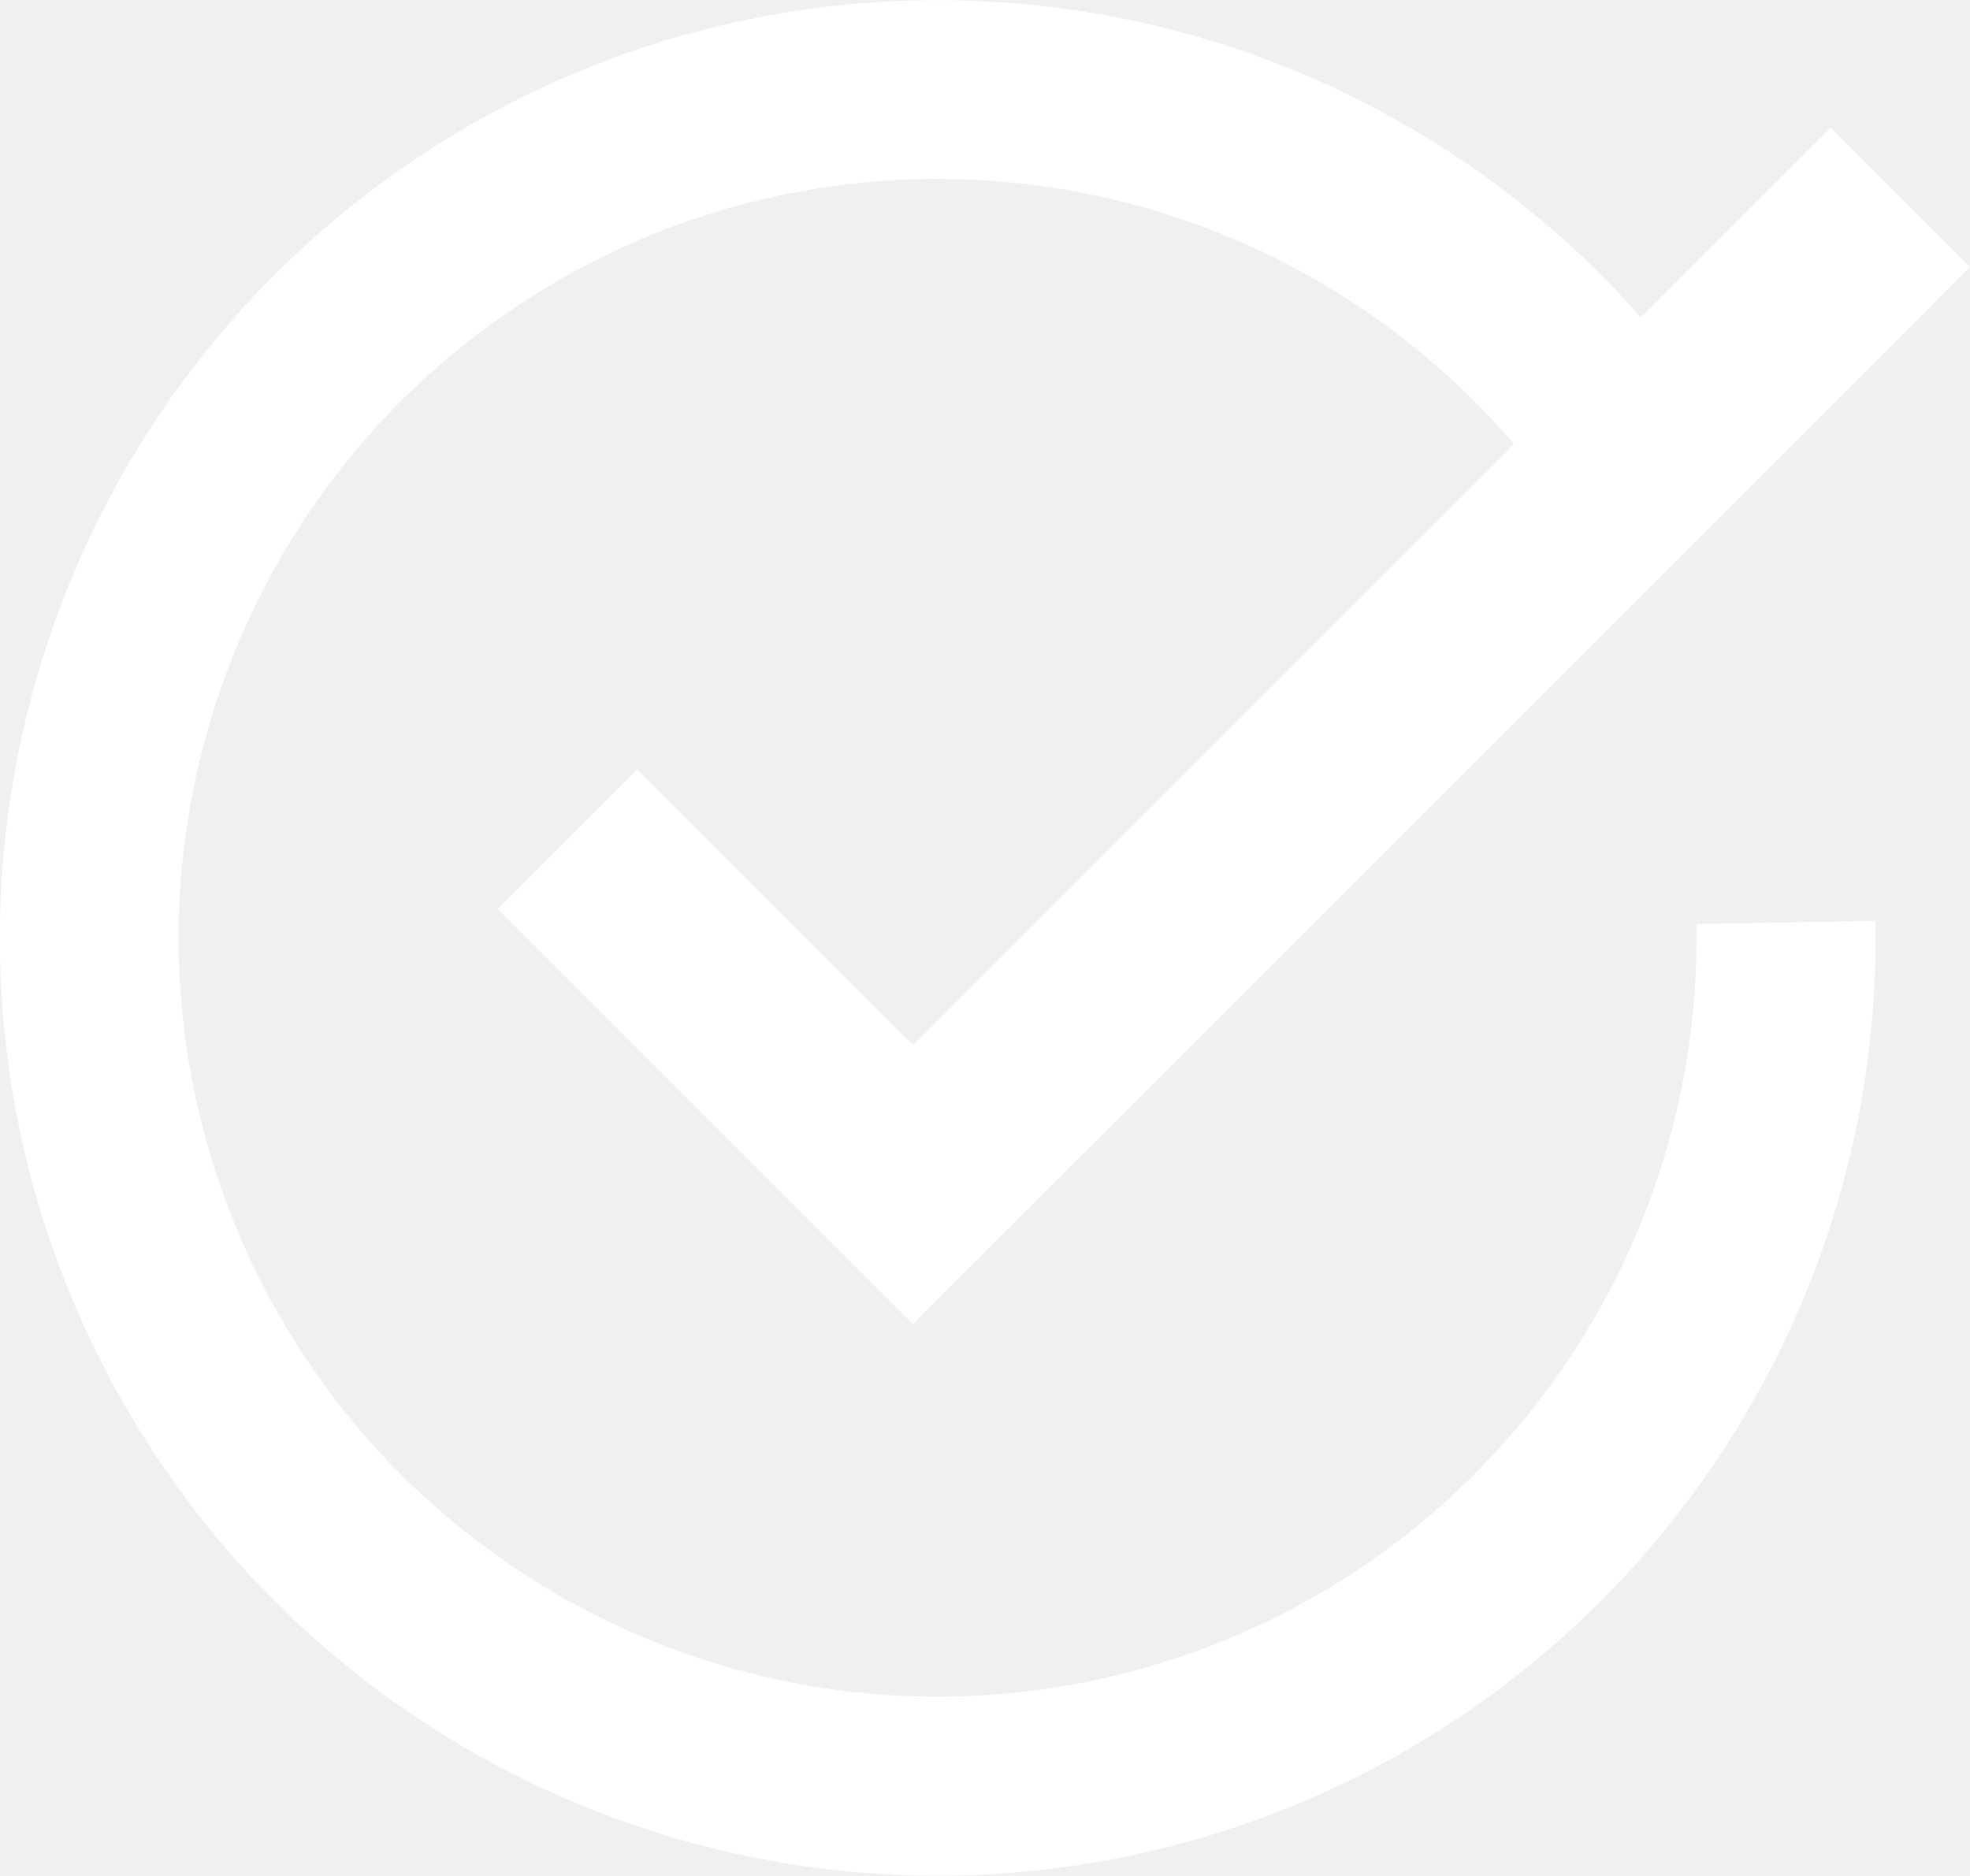
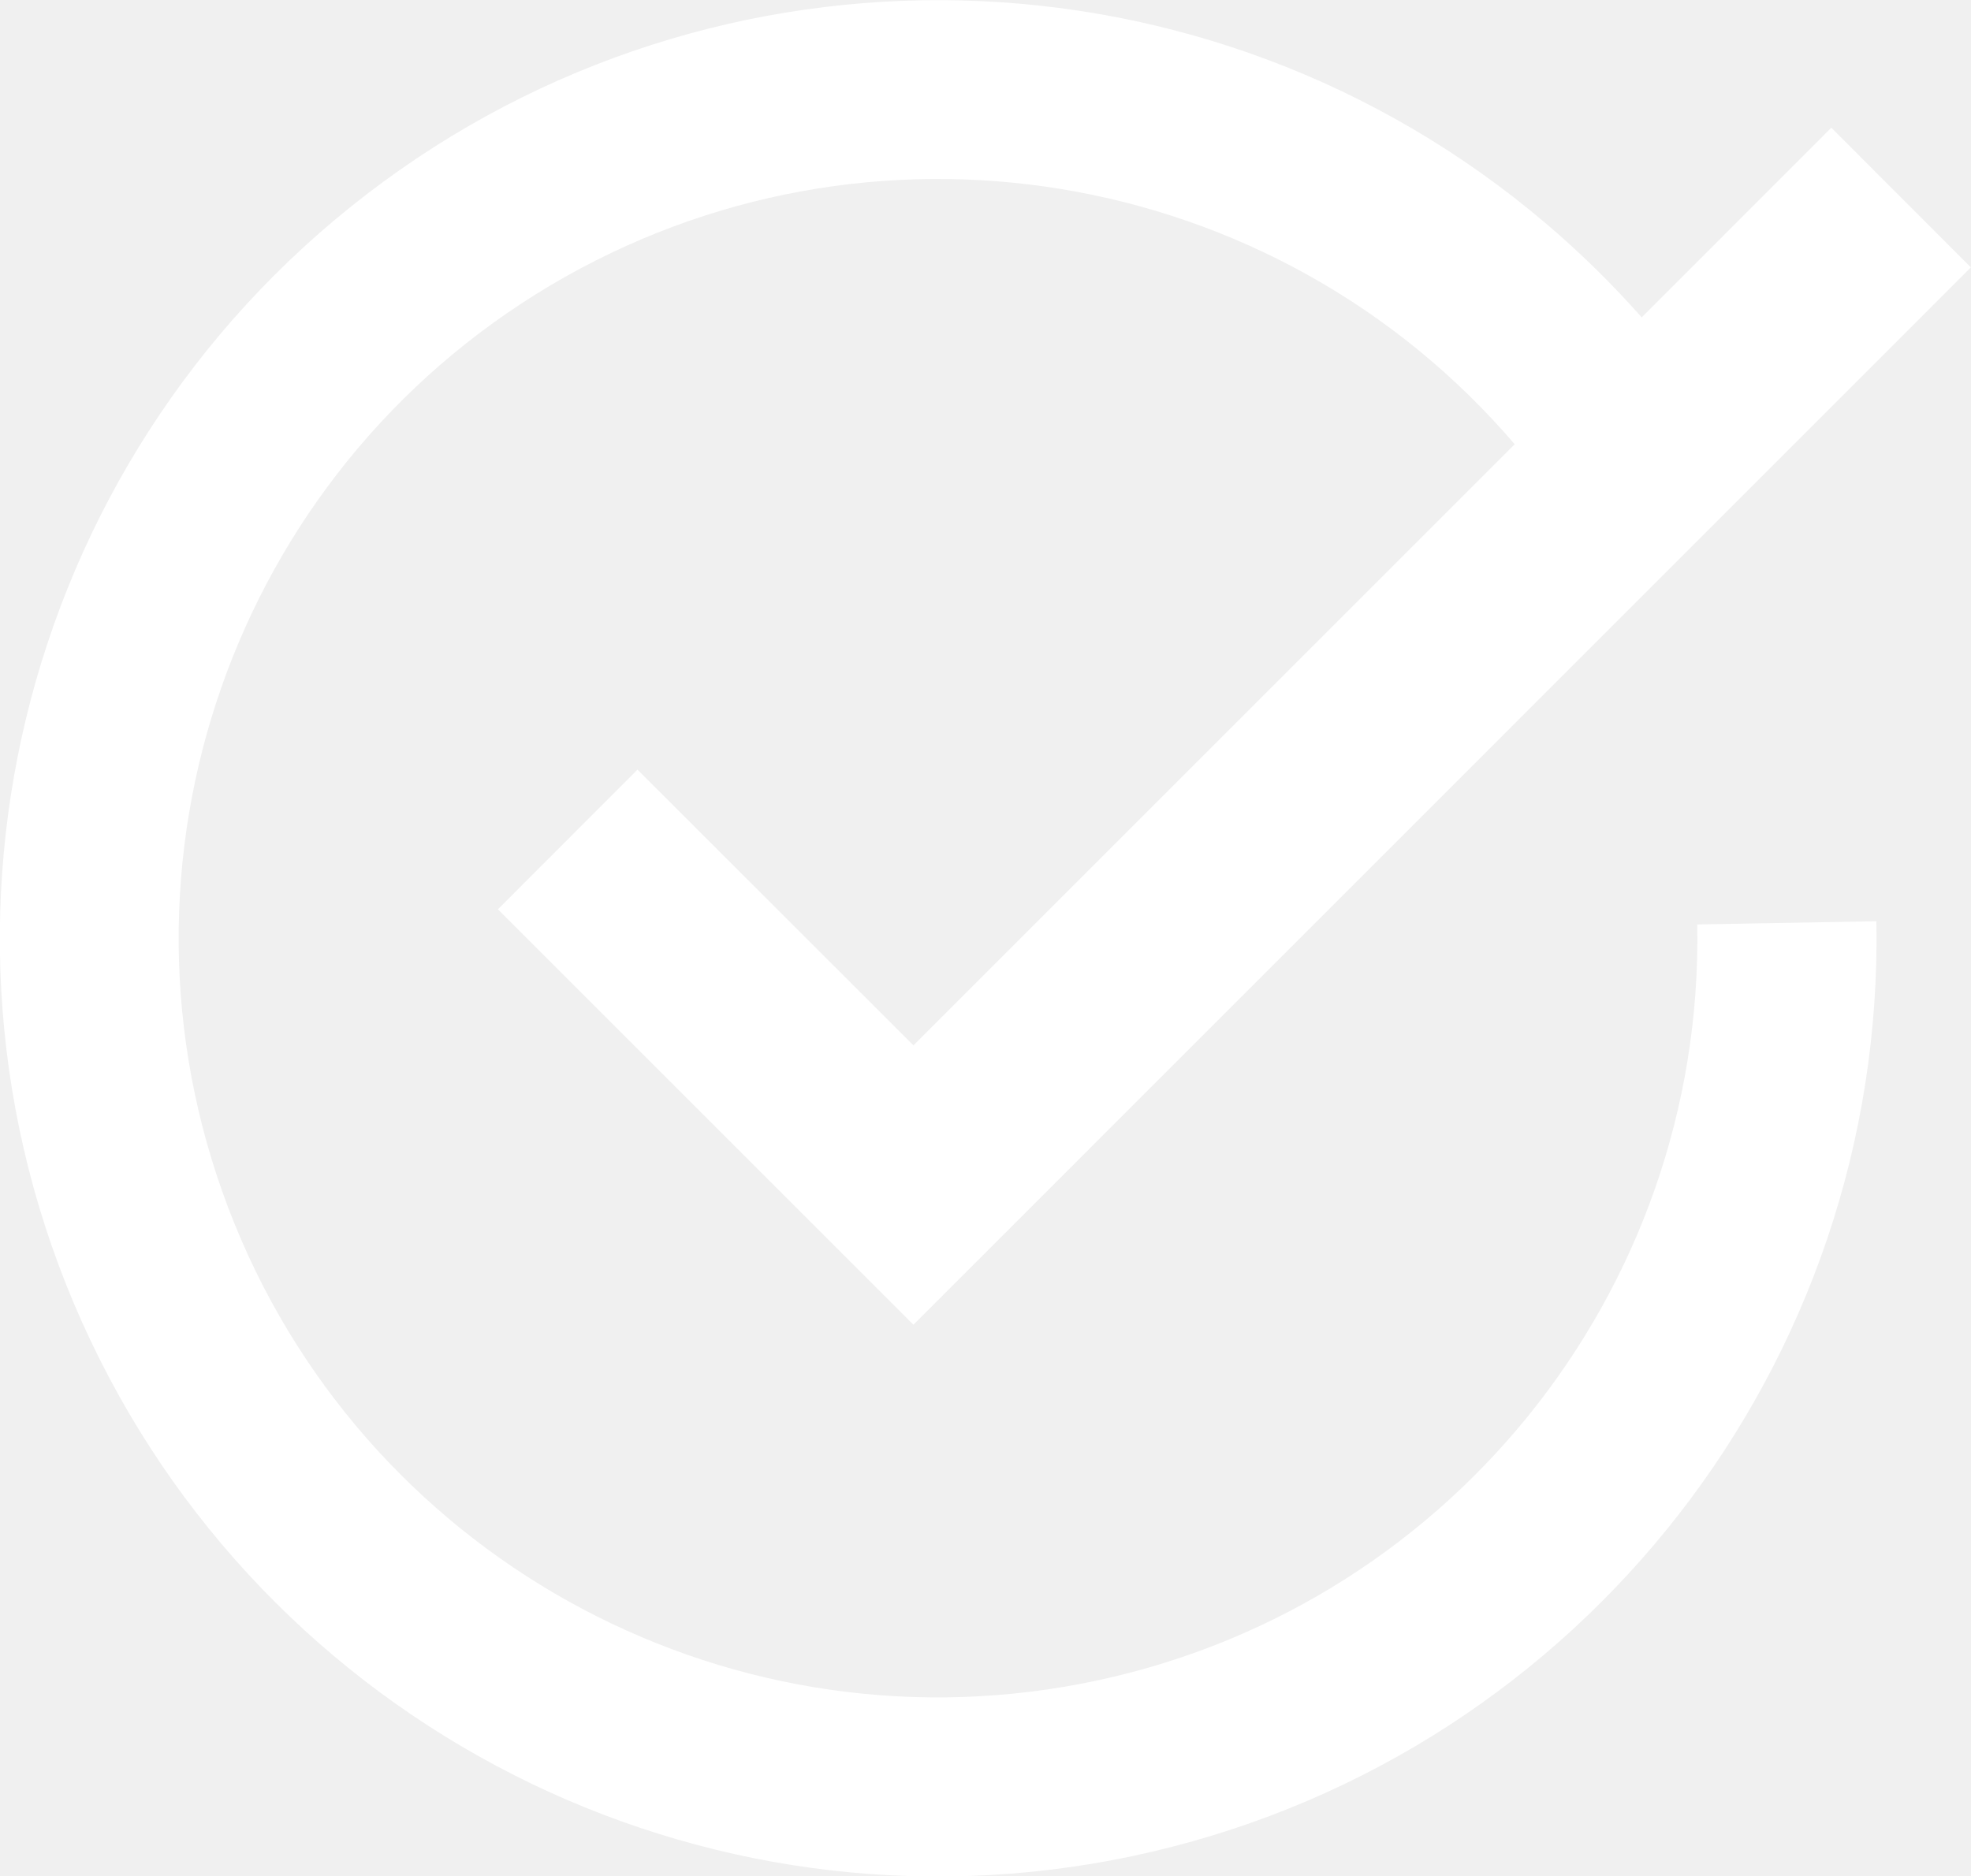
- <svg xmlns="http://www.w3.org/2000/svg" width="16" height="15.233" viewBox="0 0 16 15.233">
-   <path id="패스_5472" data-name="패스 5472" d="M595.445,29.589h0l1.454-.026a7.617,7.617,0,1,1-2.688-5.67,7.659,7.659,0,0,1,.783.767l1.539-1.54,1.133,1.134-8.017,8.018-.567.567-.567-.567-2.806-2.806,1.133-1.134,2.24,2.239,4.881-4.881a6.164,6.164,0,1,0,1.482,3.9Z" transform="translate(-581.667 -22.083)" fill="#fff" fill-rule="evenodd" />
+ <svg xmlns="http://www.w3.org/2000/svg" width="16" height="15.23" viewBox="0 0 16 15.23">
+   <path fill="#fff" fill-rule="evenodd" d="M13.778 7.506l1.454-.026a7.617 7.617 0 1 1-2.688-5.67 7.659 7.659 0 0 1 .783.767l1.539-1.54 1.133 1.134-8.017 8.018-.567.567-.567-.567-2.806-2.806 1.133-1.134 2.24 2.239 4.881-4.881a6.164 6.164 0 1 0 1.482 3.9z" />
</svg>
